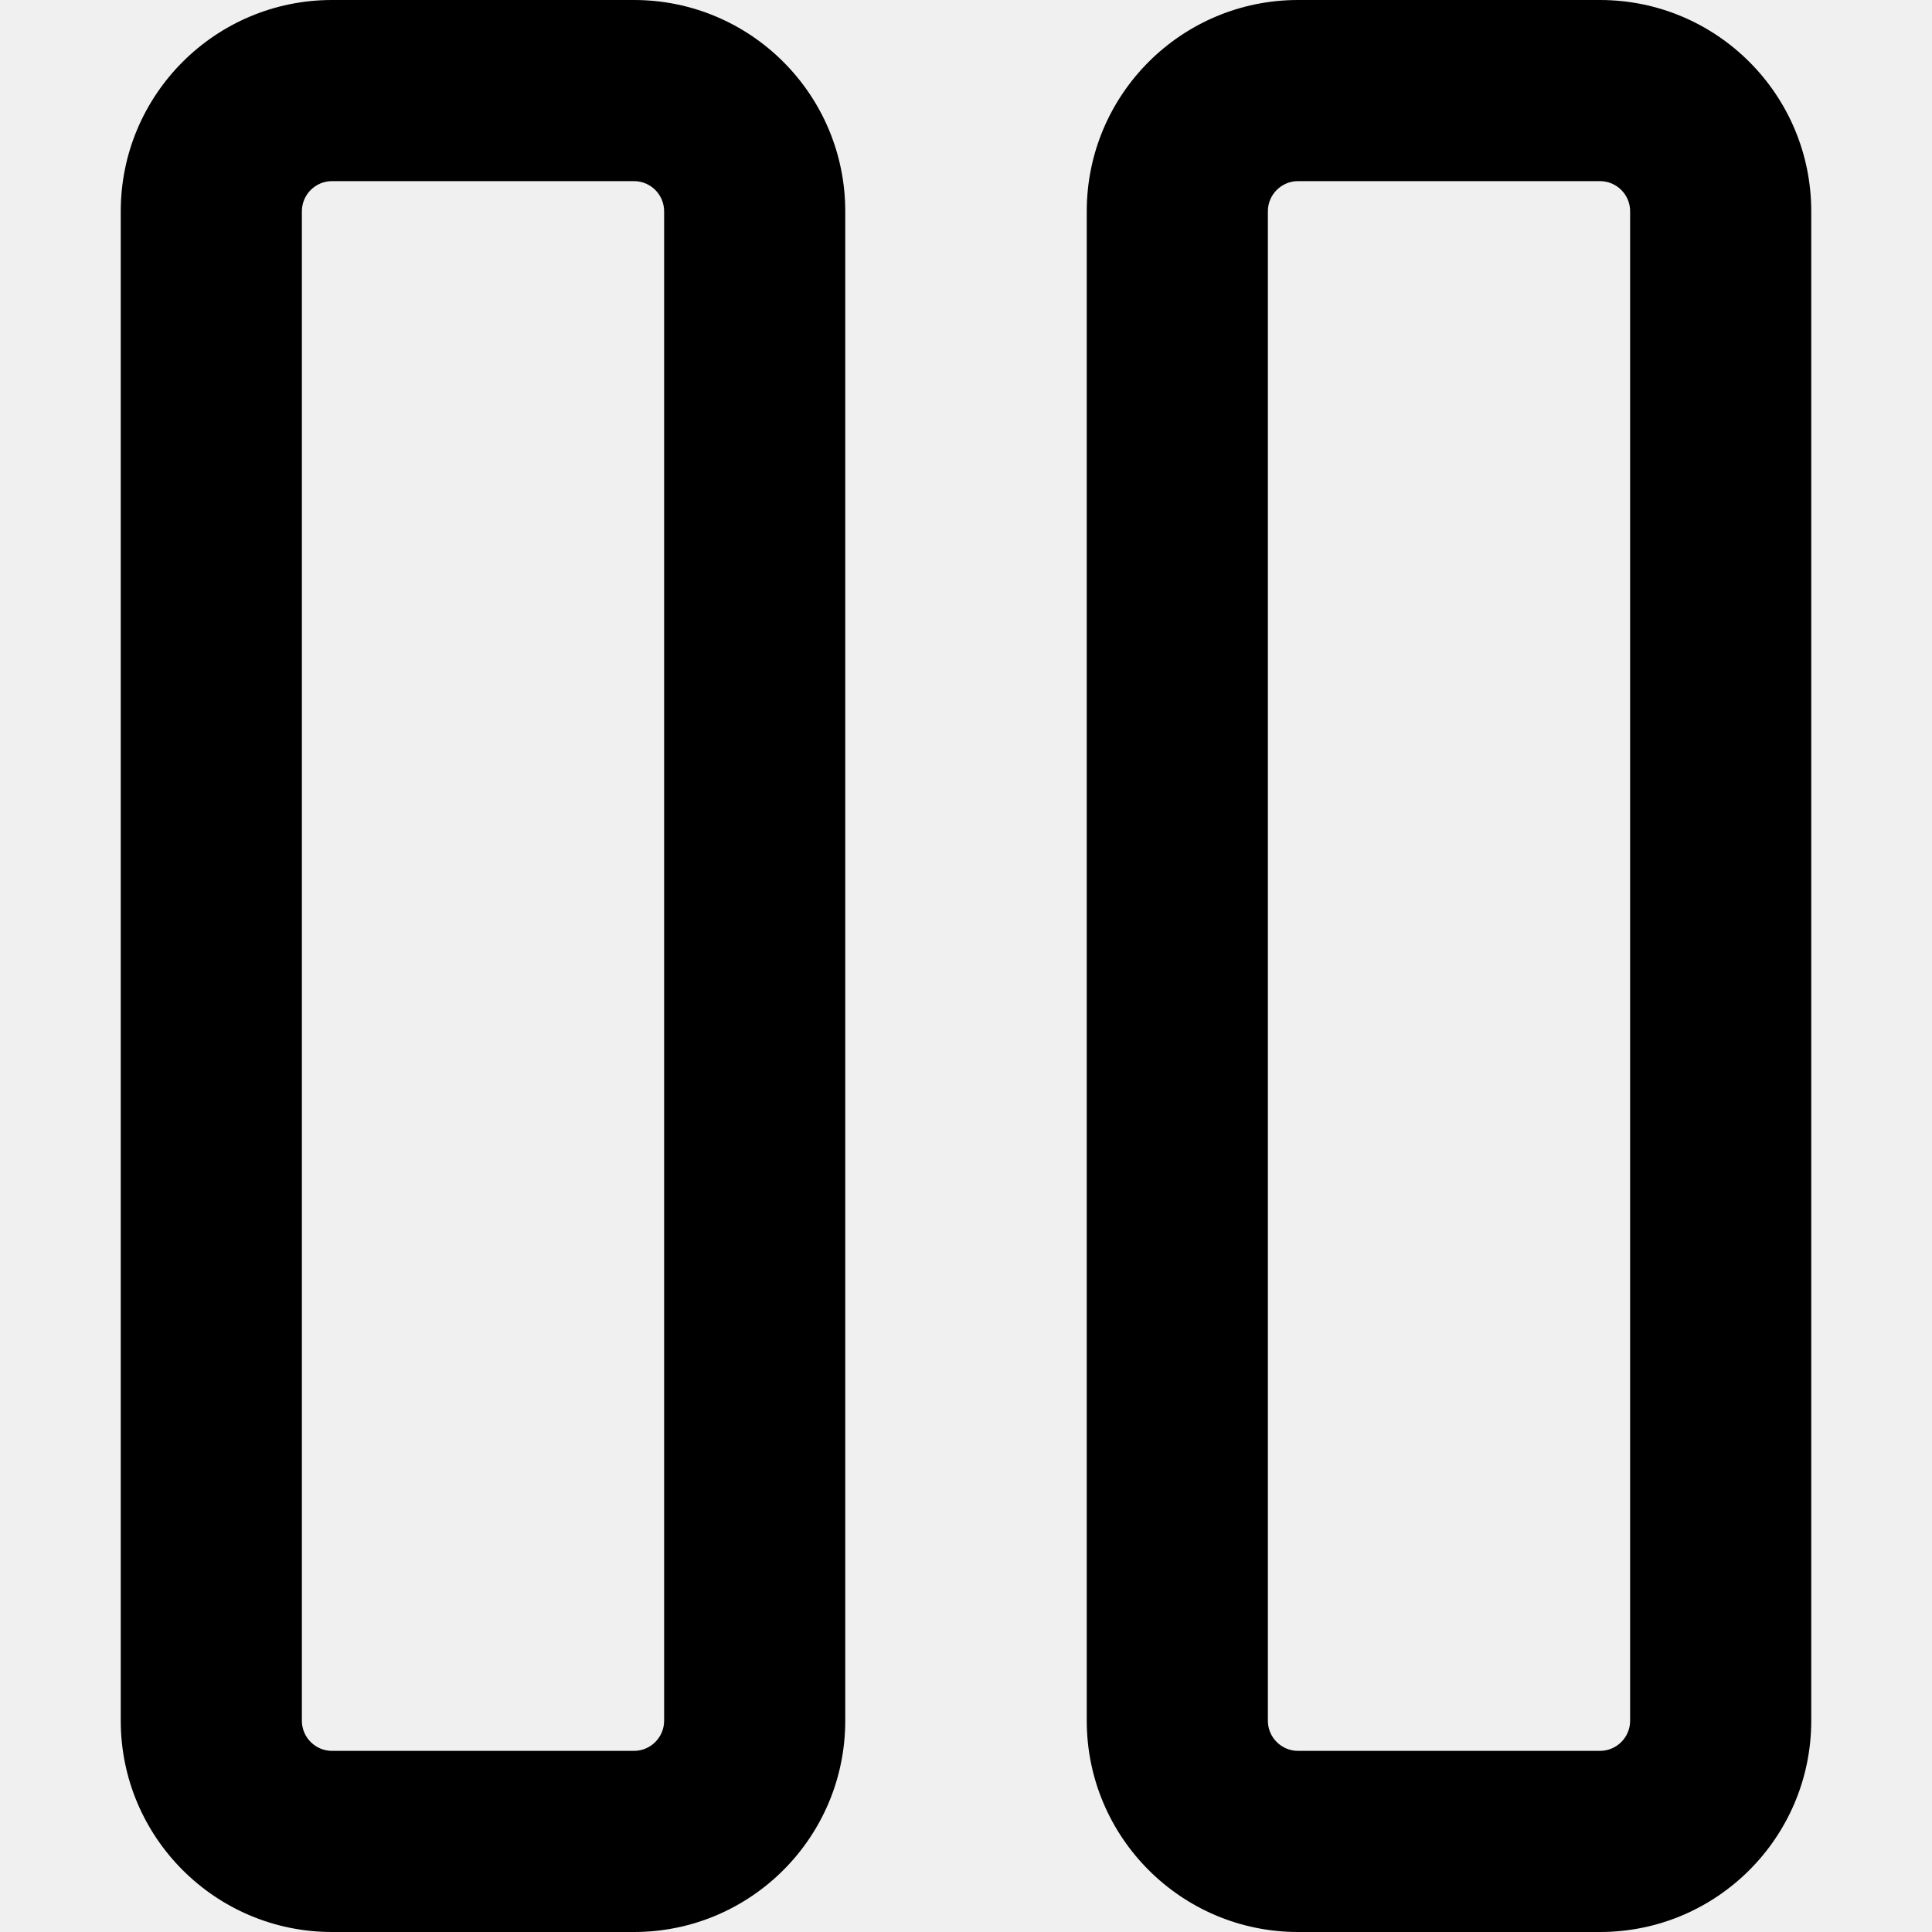
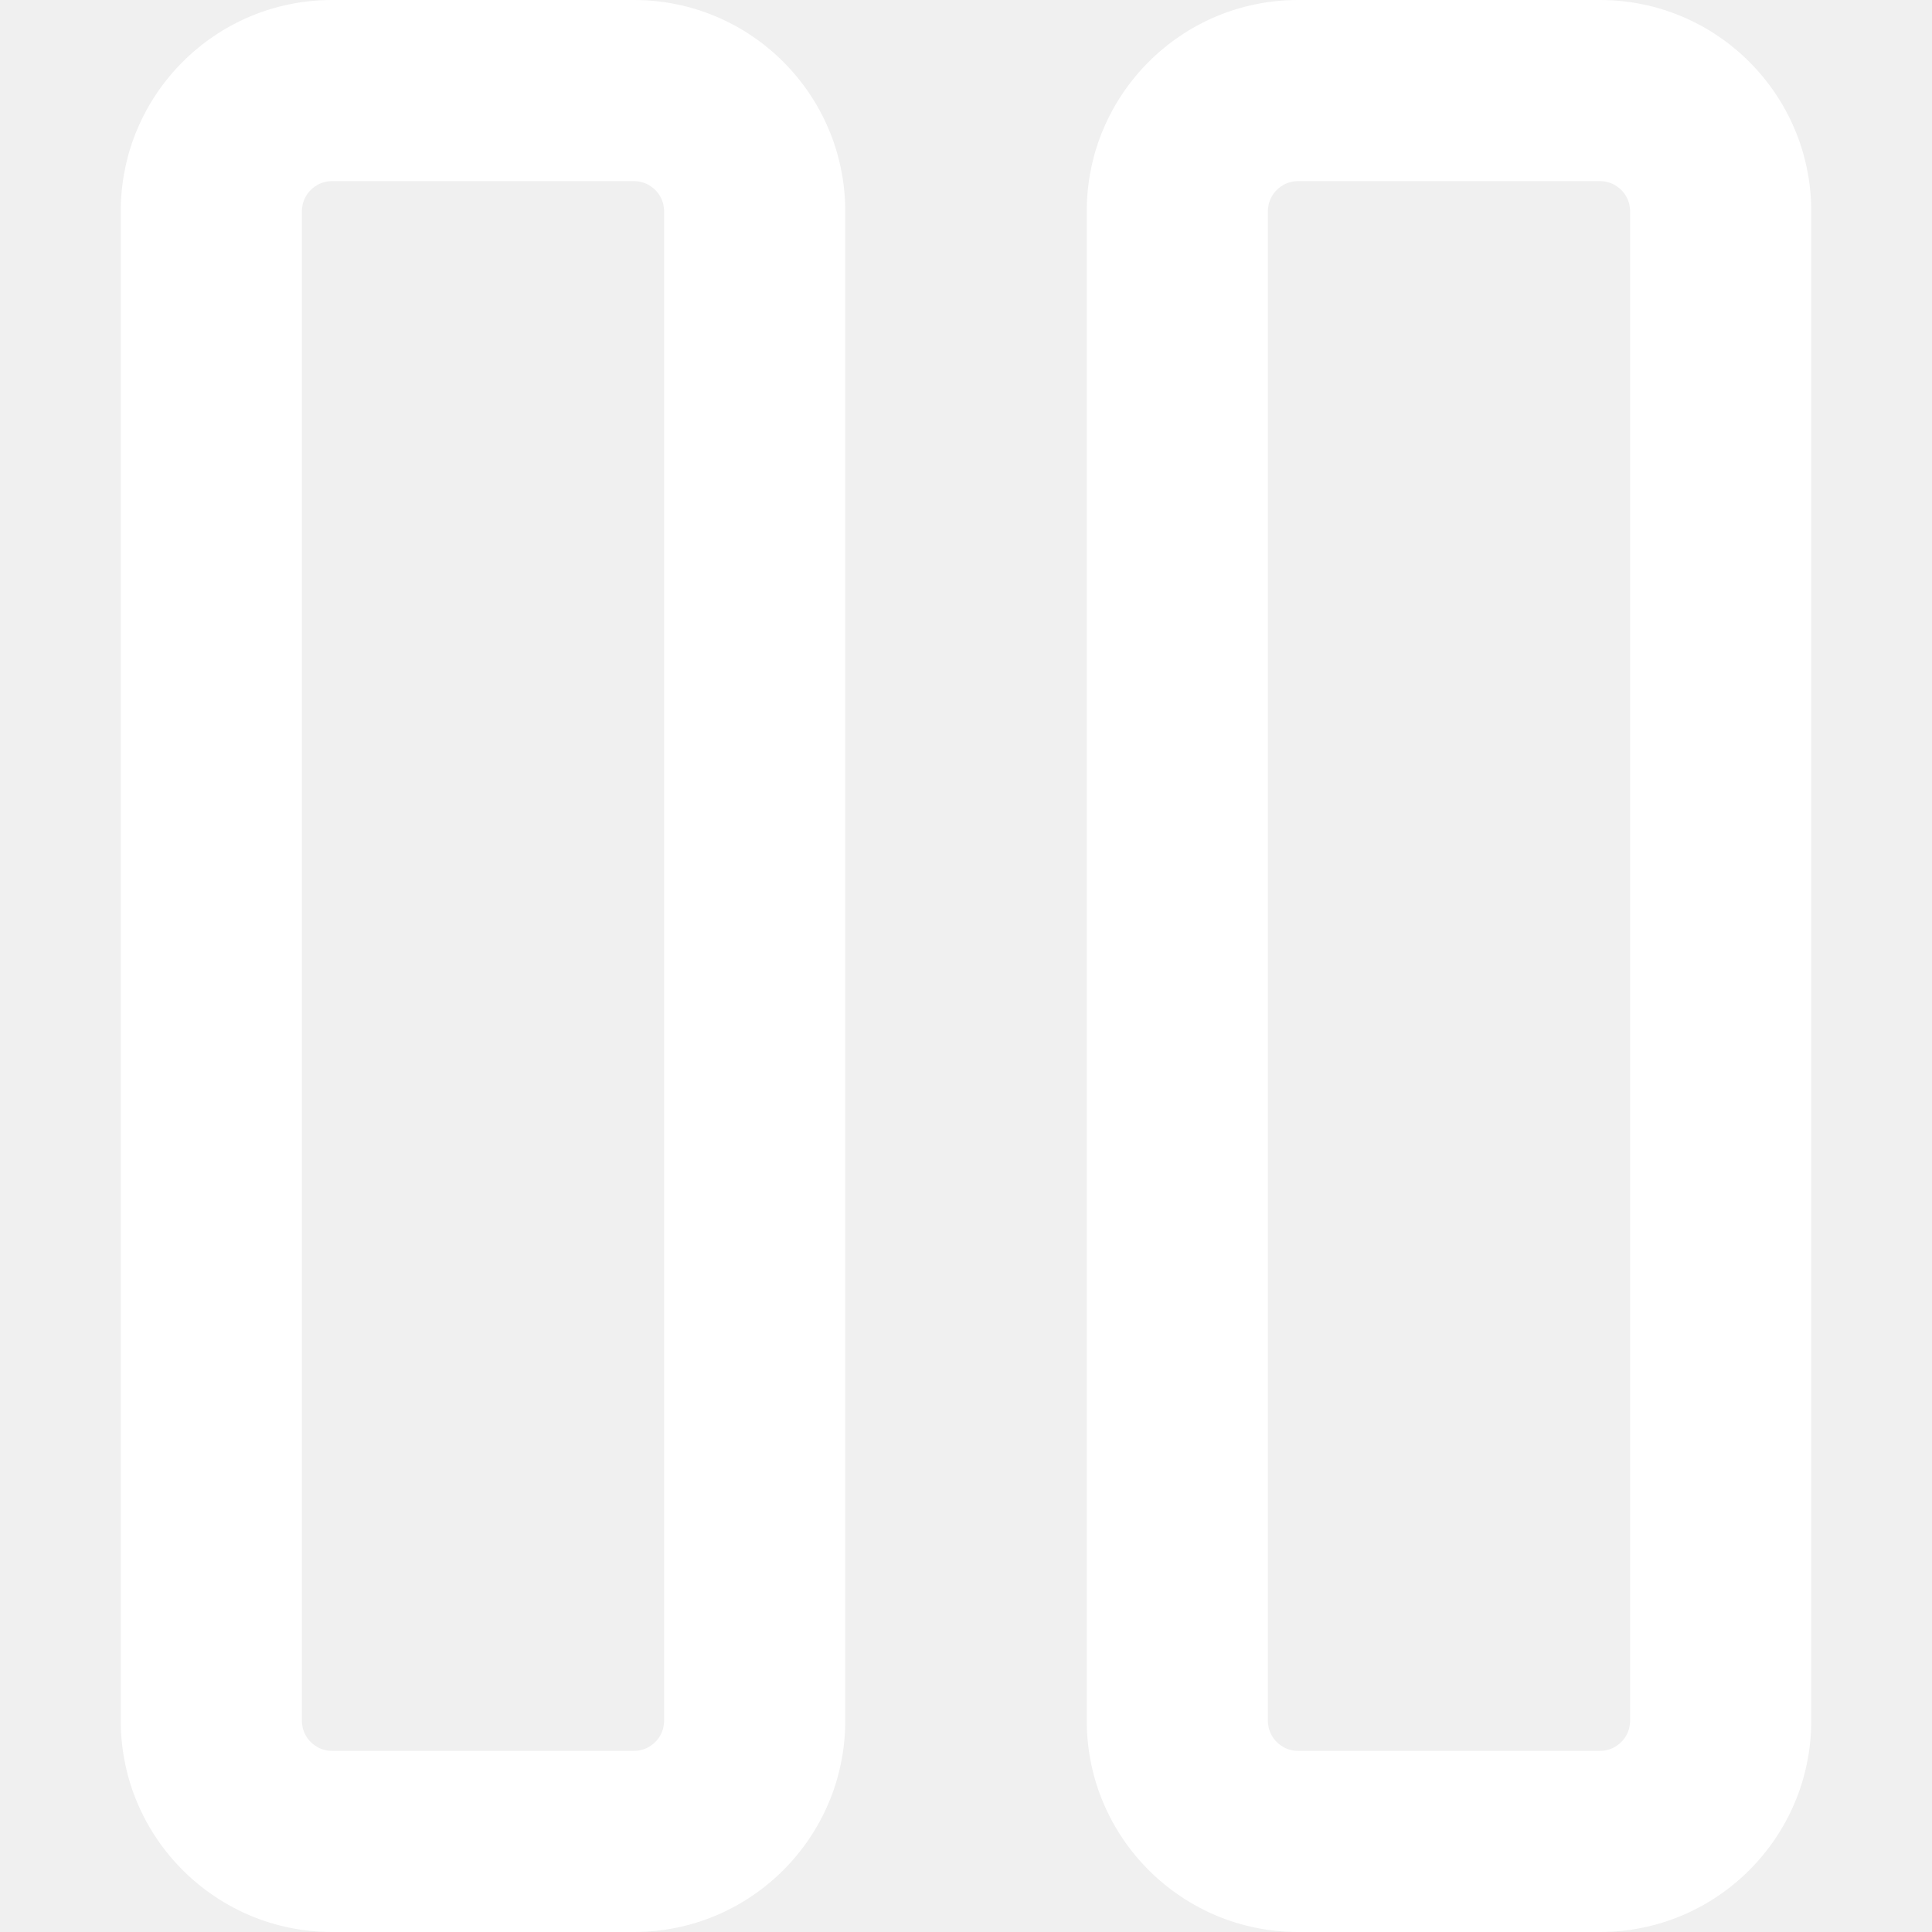
<svg xmlns="http://www.w3.org/2000/svg" width="16" height="16" viewBox="0 0 16 16">
-   <path fill-rule="evenodd" fill="currentColor" d="M2.75 0A1.75 1.75 0 001 1.75v12.5c0 .966.784 1.75 1.75 1.75h2.5A1.75 1.75 0 007 14.25V1.75A1.75 1.75 0 005.25 0h-2.5zM2.5 1.75a.25.25 0 01.25-.25h2.5a.25.25 0 01.25.25v12.5a.25.25 0 01-.25.25h-2.5a.25.25 0 01-.25-.25V1.75zM10.75 0A1.75 1.75 0 009 1.75v12.5c0 .966.784 1.75 1.75 1.75h2.5A1.75 1.75 0 0015 14.25V1.75A1.75 1.75 0 0013.25 0h-2.5zm-.25 1.75a.25.25 0 01.25-.25h2.5a.25.25 0 01.25.25v12.5a.25.25 0 01-.25.25h-2.5a.25.25 0 01-.25-.25V1.75z" />
+   <path fill-rule="evenodd" fill="#ffffff" d="M2.75 0A1.75 1.75 0 001 1.75v12.5c0 .966.784 1.75 1.75 1.75h2.5A1.75 1.75 0 007 14.25V1.75A1.75 1.75 0 005.25 0h-2.5zM2.5 1.75a.25.25 0 01.25-.25h2.5a.25.25 0 01.25.25v12.5a.25.25 0 01-.25.25h-2.5a.25.25 0 01-.25-.25V1.75zM10.75 0A1.75 1.75 0 009 1.75v12.5c0 .966.784 1.75 1.75 1.75h2.5A1.75 1.75 0 0015 14.25V1.75A1.75 1.75 0 0013.25 0h-2.5zm-.25 1.75a.25.25 0 01.25-.25h2.5a.25.25 0 01.25.25v12.5a.25.25 0 01-.25.25h-2.5a.25.25 0 01-.25-.25V1.75z" />
</svg>
